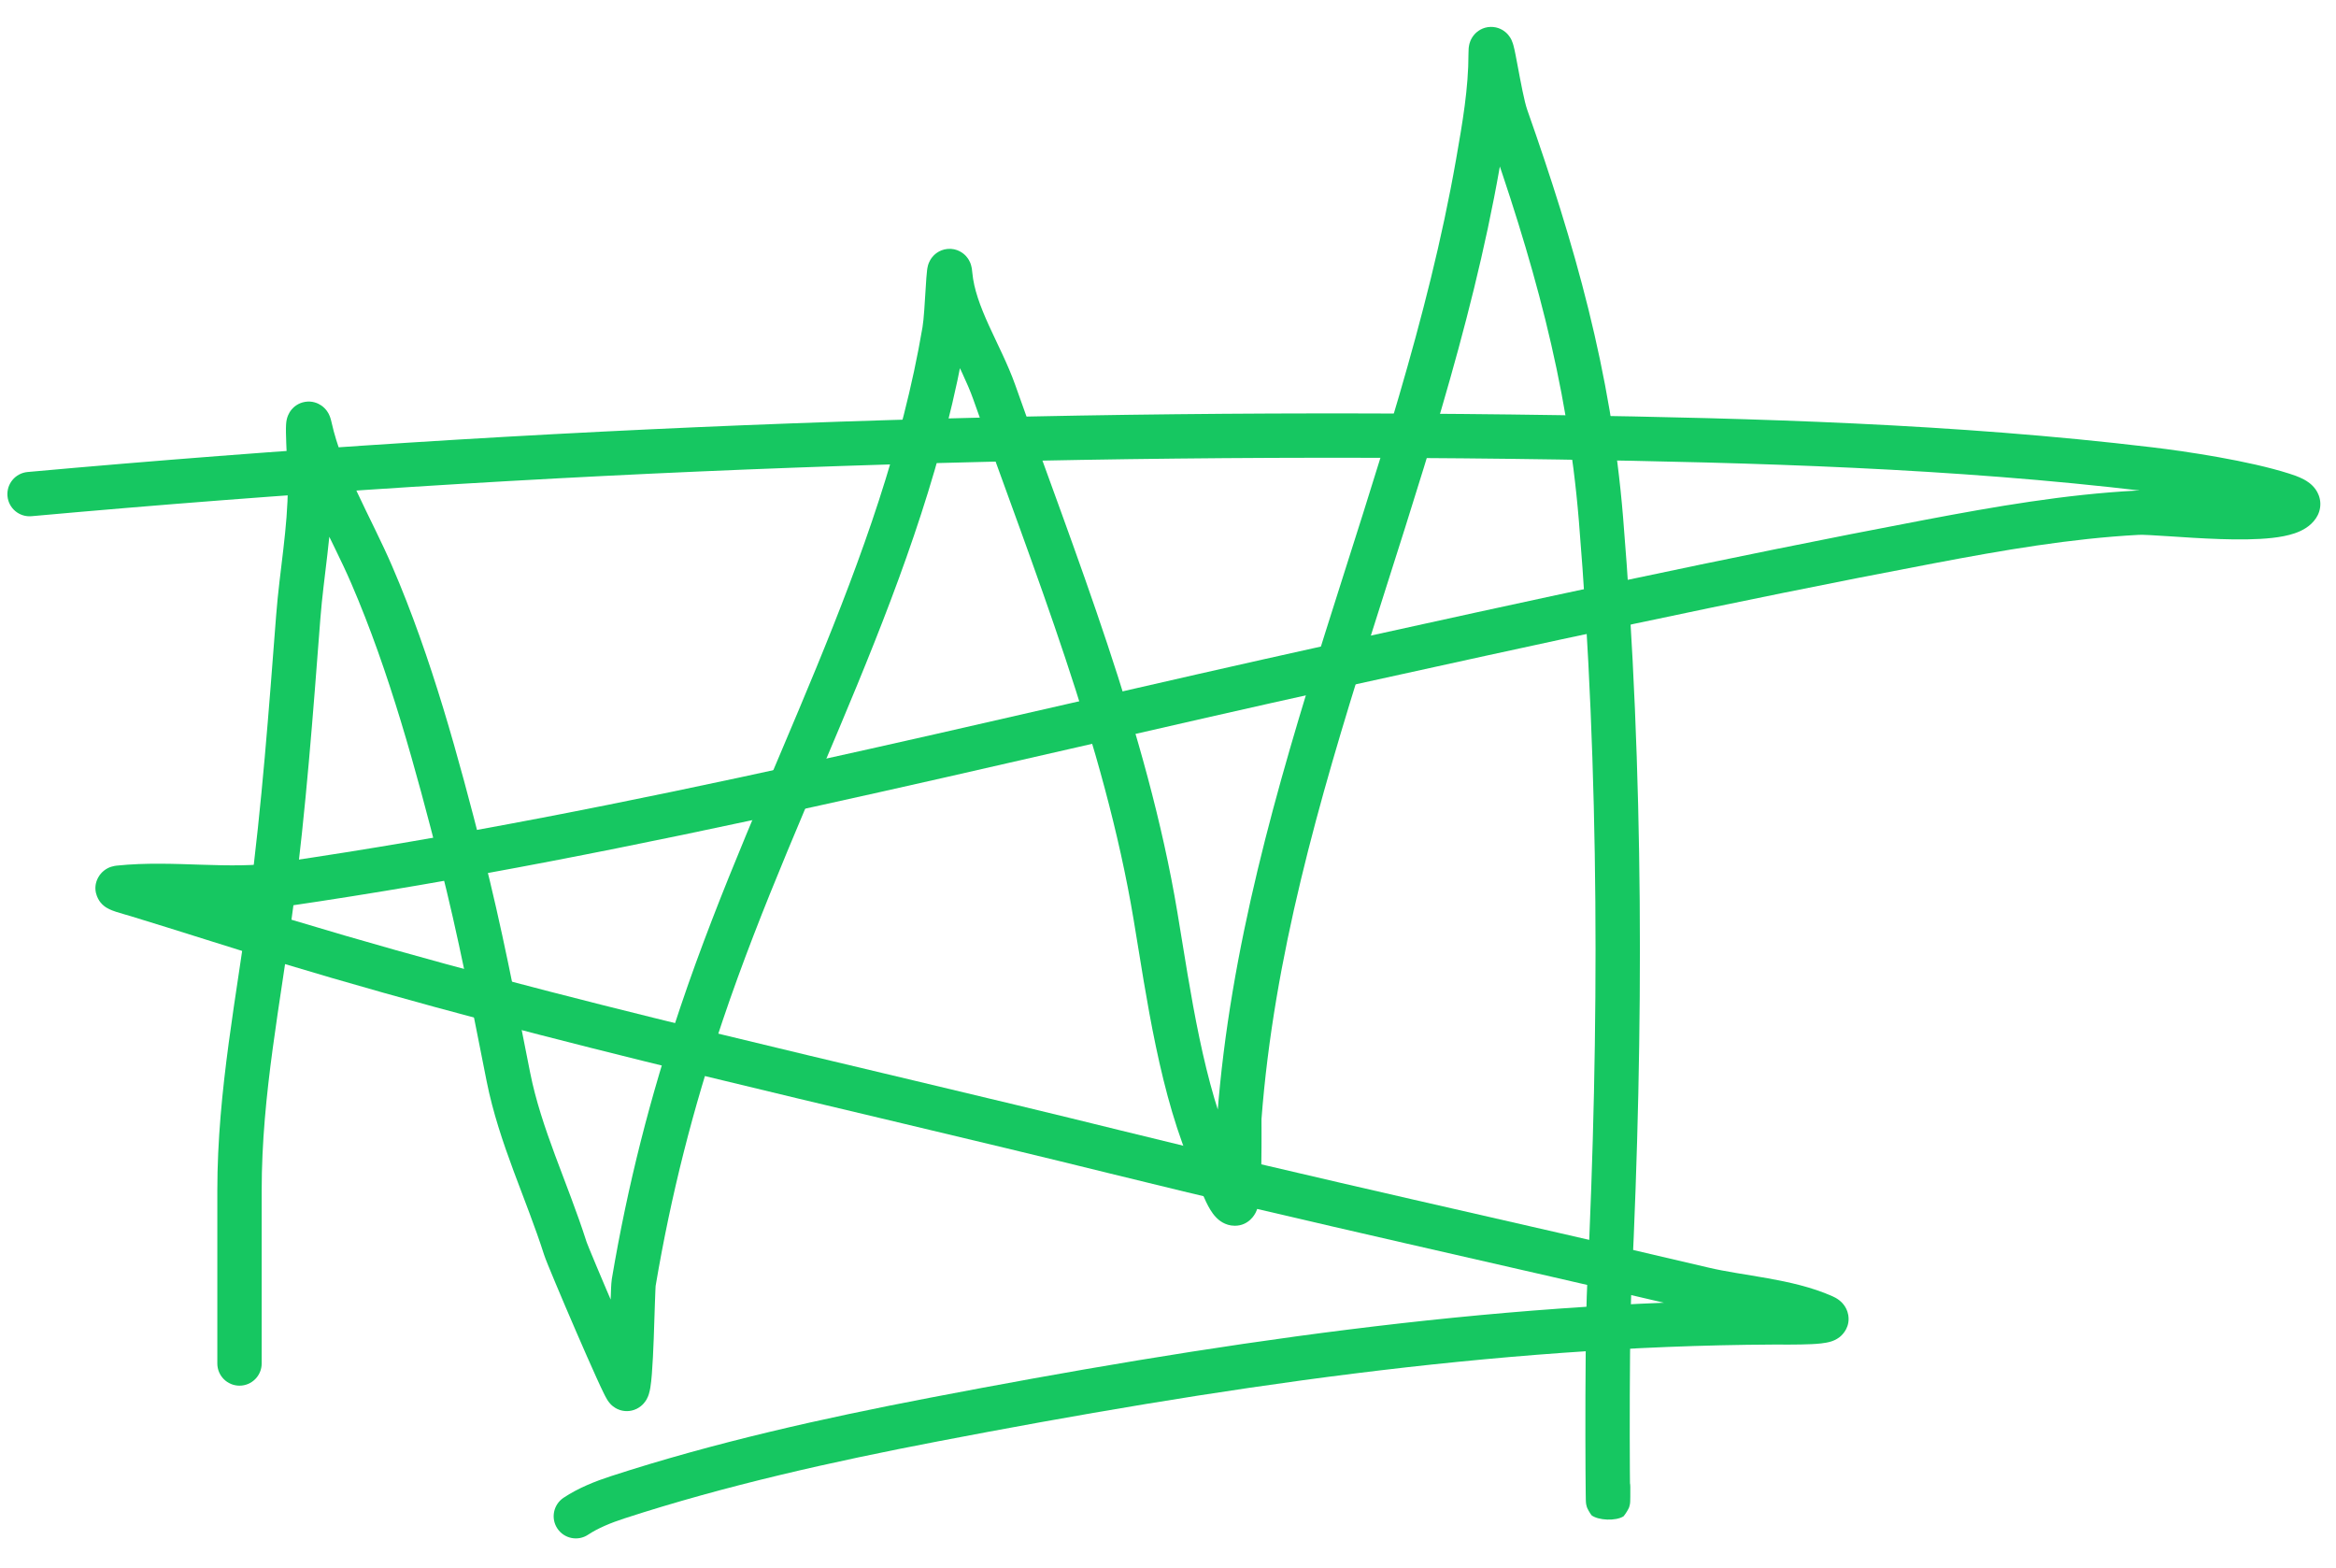
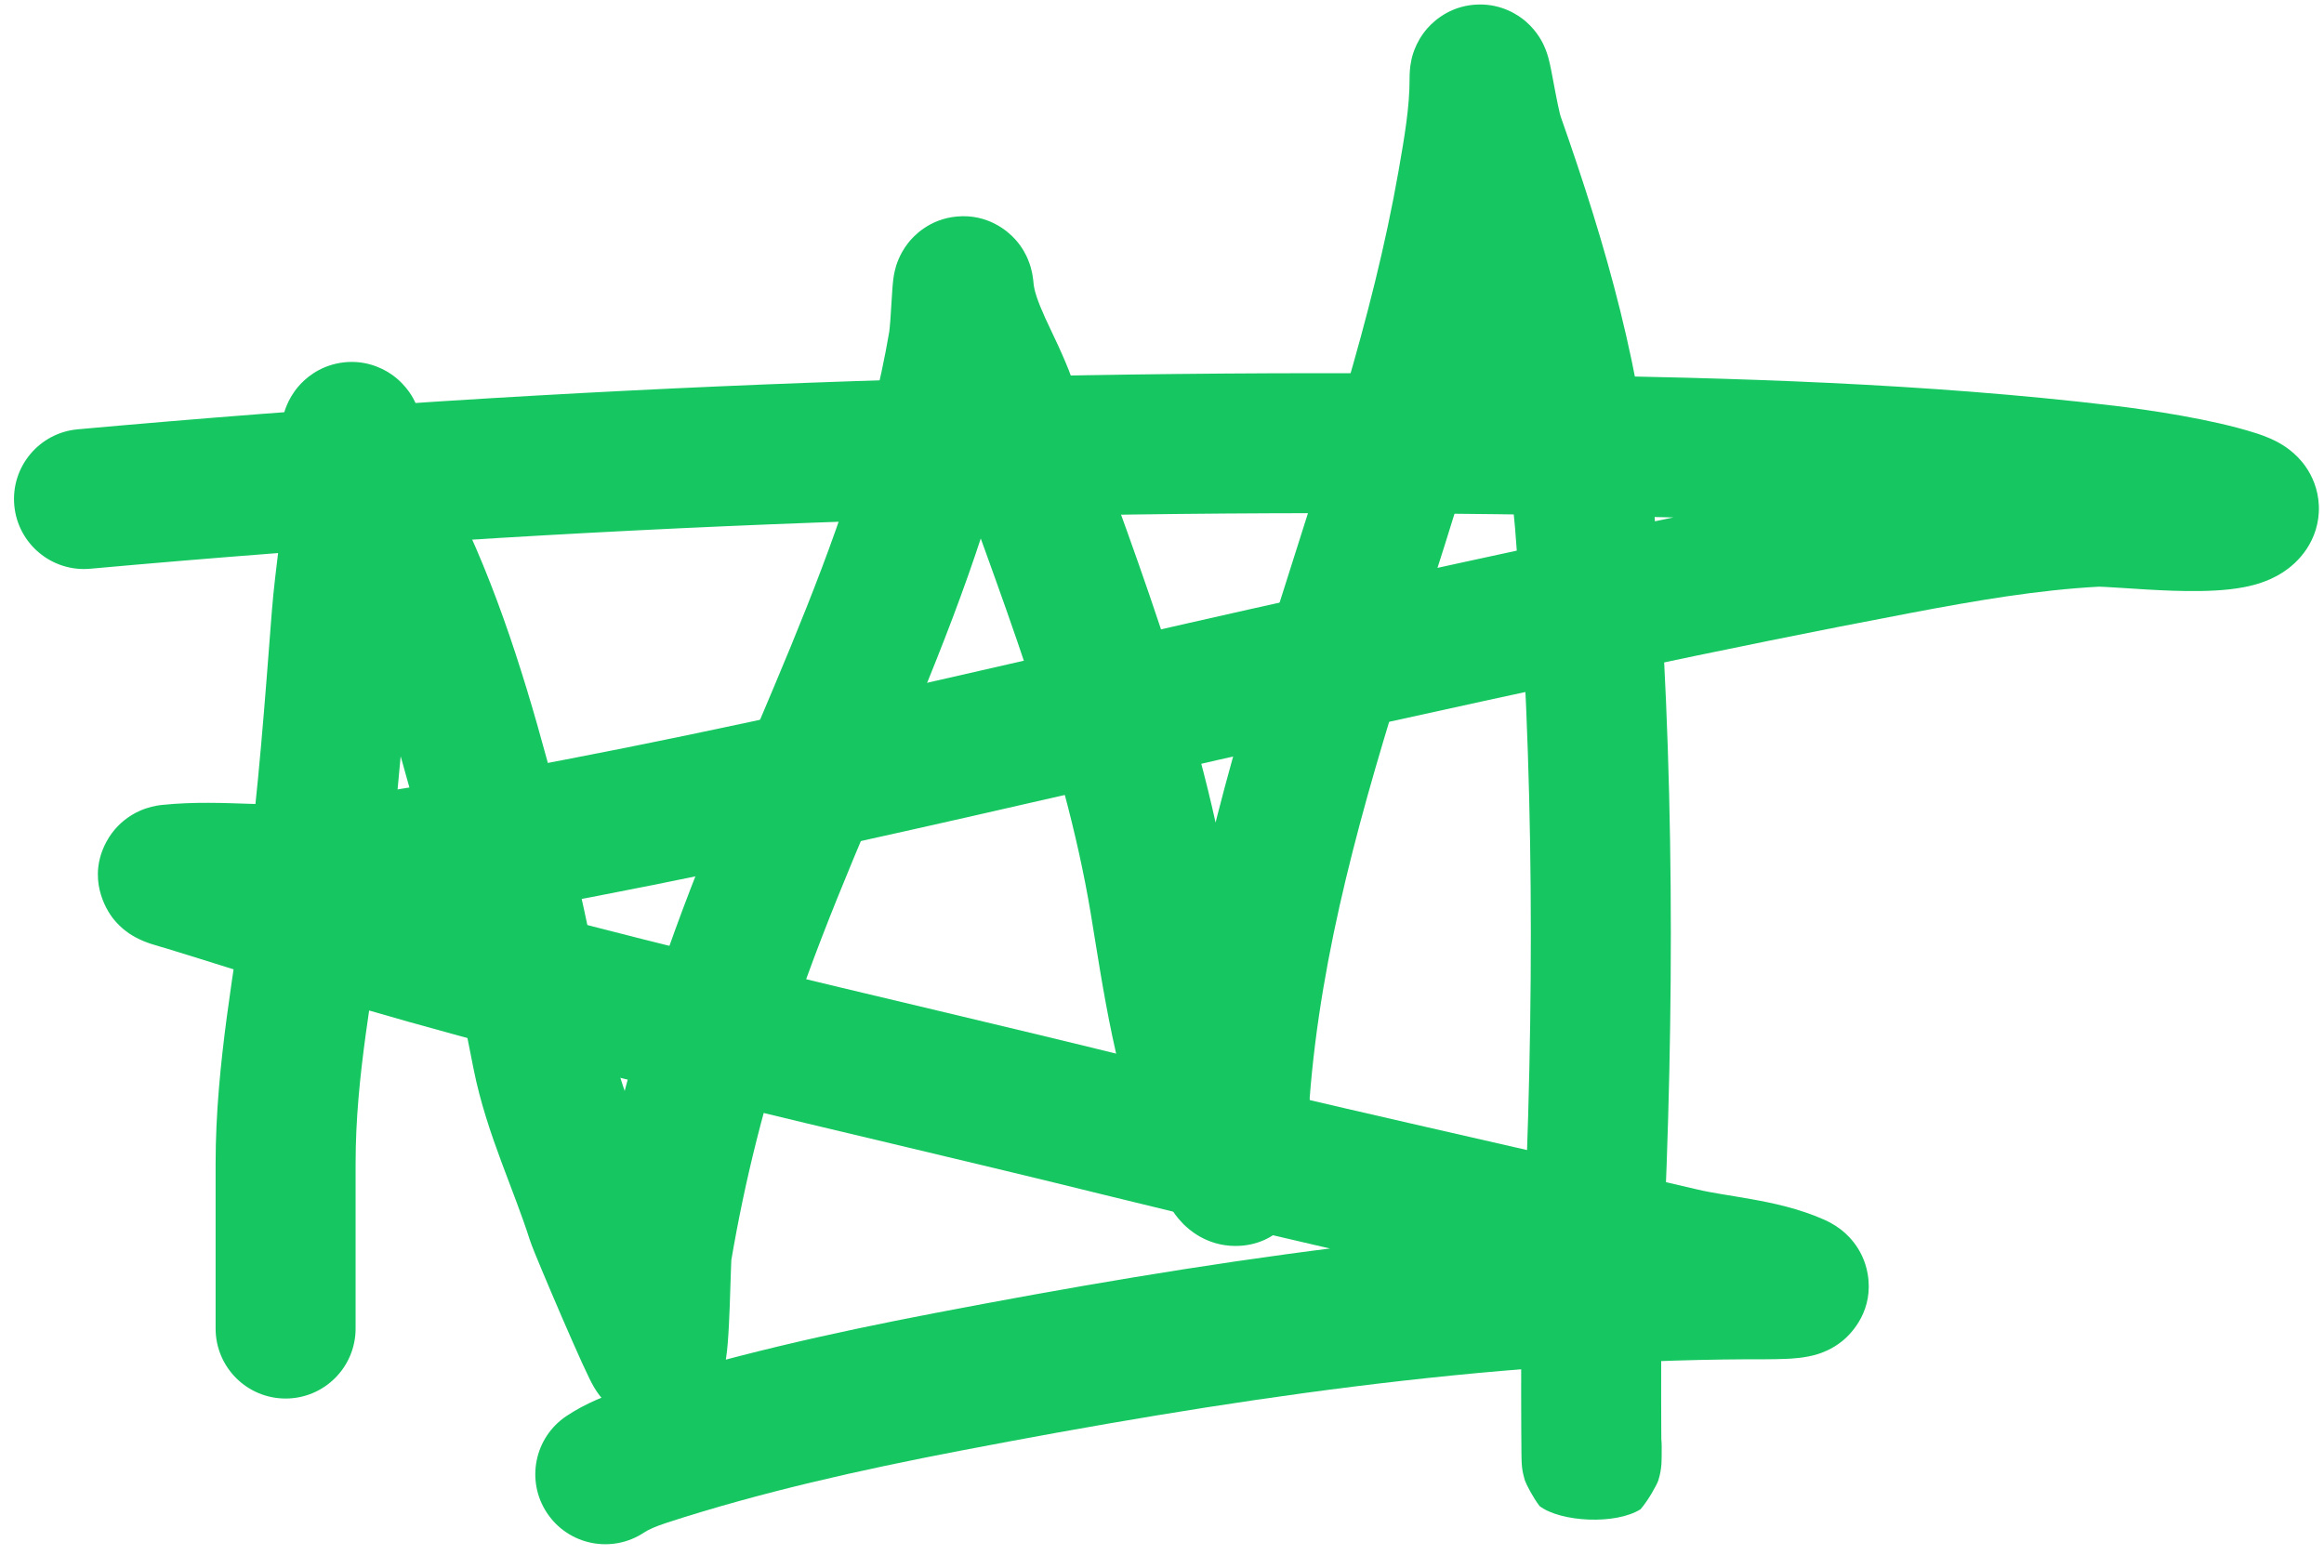
- <svg xmlns="http://www.w3.org/2000/svg" xmlns:xlink="http://www.w3.org/1999/xlink" width="79" height="53" viewBox="0 0 79 53" version="1.1">
-   <g id="Canvas" transform="translate(16235 2292)">
+ <svg xmlns="http://www.w3.org/2000/svg" xmlns:xlink="http://www.w3.org/1999/xlink" width="83" height="56" viewBox="0 0 83 56" version="1.1">
+   <g id="Canvas" transform="translate(16237 2293)">
    <g id="aboutme">
      <g id="Group 2">
        <g id="Vector 5">
-           <use xlink:href="#path0_stroke" transform="translate(-16226.9 -2290.34)" fill="#16C761" />
+           <use xlink:href="#path0_stroke" transform="translate(-16226.8 -2290.34)" fill="#16C761" />
        </g>
        <g id="Vector 6">
-           <use xlink:href="#path1_stroke" transform="translate(-16234 -2277.27)" fill="#16C761" />
+           <use xlink:href="#path1_stroke" transform="translate(-16234 -2277.17)" fill="#16C761" />
        </g>
      </g>
    </g>
  </g>
  <defs>
-     <path id="path0_stroke" d="M -0.75 44.449C -0.75 44.863 -0.414 45.199 -2.84622e-12 45.199C 0.414 45.199 0.75 44.863 0.75 44.449L -0.75 44.449ZM 1.082 28.844L 1.825 28.941L 1.082 28.844ZM 1.986 19.209L 1.239 19.152L 1.986 19.209ZM 2.384 12.797L 1.652 12.96L 2.384 12.797ZM 4.47 17.774L 3.781 18.072L 3.781 18.072L 4.47 17.774ZM 7.505 27.365L 6.778 27.55L 7.505 27.365ZM 9.094 34.759L 9.829 34.613L 9.094 34.759ZM 11.014 40.542L 10.3 40.77L 10.3 40.77L 11.014 40.542ZM 13.1 45.309L 12.764 44.639L 13.1 45.309ZM 13.332 41.712L 14.071 41.836L 13.332 41.712ZM 15.627 32.618L 14.916 32.379L 15.627 32.618ZM 23.838 9.531L 24.577 9.656L 23.838 9.531ZM 24.037 7.632L 23.29 7.7L 24.037 7.632ZM 25.526 11.605L 26.233 11.355L 26.233 11.355L 25.526 11.605ZM 30.978 29.318L 31.718 29.195L 30.978 29.318ZM 32.976 37.695L 33.659 37.386L 33.659 37.385L 32.976 37.695ZM 33.66 39.041L 33.66 38.291L 33.66 39.041ZM 33.814 36.127L 33.067 36.07L 33.814 36.127ZM 41.882 3.858L 41.143 3.728L 41.882 3.858ZM 42.842 2.302L 42.134 2.551L 42.842 2.302ZM 46.042 15.887L 45.295 15.949L 46.042 15.887ZM 46.329 41.756L 45.58 41.72L 46.329 41.756ZM 47.035 48.62C 47.035 48.206 46.699 47.87 46.285 47.87C 45.871 47.87 45.535 48.206 45.535 48.62L 47.035 48.62ZM 0.75 44.449C 0.75 42.499 0.75 40.549 0.75 38.599L -0.75 38.599C -0.75 40.549 -0.75 42.499 -0.75 44.449L 0.75 44.449ZM 0.75 38.599C 0.75 35.33 1.384 32.308 1.825 28.941L 0.338 28.746C -0.084 31.97 -0.75 35.2 -0.75 38.599L 0.75 38.599ZM 1.825 28.941C 2.25 25.696 2.486 22.493 2.734 19.267L 1.239 19.152C 0.99 22.389 0.757 25.549 0.338 28.746L 1.825 28.941ZM 2.734 19.267C 2.79 18.543 2.886 17.836 2.973 17.08C 3.059 16.337 3.134 15.564 3.134 14.773L 1.634 14.773C 1.634 15.475 1.567 16.178 1.483 16.908C 1.4 17.626 1.297 18.39 1.239 19.152L 2.734 19.267ZM 3.134 14.773C 3.134 14.426 3.096 13.732 3.08 13.27C 3.07 13.012 3.068 12.848 3.072 12.79C 3.073 12.77 3.073 12.811 3.057 12.873C 3.055 12.88 3.023 13.021 2.907 13.158C 2.838 13.239 2.694 13.37 2.464 13.409C 2.223 13.45 2.031 13.366 1.921 13.291C 1.748 13.173 1.68 13.017 1.678 13.013C 1.659 12.974 1.649 12.945 1.647 12.939C 1.643 12.926 1.645 12.928 1.652 12.96L 3.116 12.635C 3.105 12.586 3.091 12.528 3.073 12.473C 3.065 12.447 3.049 12.402 3.024 12.351C 3.016 12.335 2.942 12.171 2.765 12.051C 2.652 11.974 2.458 11.889 2.215 11.93C 1.982 11.969 1.836 12.102 1.765 12.185C 1.645 12.327 1.61 12.476 1.605 12.496C 1.582 12.582 1.577 12.663 1.575 12.694C 1.565 12.843 1.572 13.09 1.581 13.324C 1.6 13.846 1.634 14.461 1.634 14.773L 3.134 14.773ZM 1.652 12.96C 1.86 13.896 2.237 14.801 2.632 15.646C 3.042 16.527 3.44 17.281 3.781 18.072L 5.158 17.477C 4.812 16.675 4.356 15.794 3.991 15.012C 3.609 14.194 3.288 13.408 3.116 12.635L 1.652 12.96ZM 3.781 18.072C 5.073 21.067 5.954 24.328 6.778 27.55L 8.231 27.179C 7.408 23.959 6.503 20.593 5.158 17.477L 3.781 18.072ZM 6.778 27.55C 7.4 29.984 7.863 32.413 8.358 34.905L 9.829 34.613C 9.338 32.138 8.865 29.661 8.231 27.179L 6.778 27.55ZM 8.358 34.905C 8.569 35.965 8.911 36.972 9.268 37.936C 9.631 38.916 9.998 39.825 10.3 40.77L 11.729 40.314C 11.413 39.325 11.018 38.342 10.675 37.415C 10.325 36.47 10.016 35.553 9.829 34.613L 8.358 34.905ZM 10.3 40.77C 10.339 40.894 10.497 41.279 10.683 41.723C 10.879 42.192 11.131 42.783 11.382 43.363C 11.632 43.941 11.883 44.512 12.076 44.937C 12.172 45.149 12.257 45.331 12.322 45.462C 12.353 45.525 12.386 45.59 12.418 45.643C 12.43 45.665 12.458 45.711 12.494 45.758C 12.508 45.776 12.554 45.836 12.627 45.894C 12.662 45.922 12.741 45.981 12.858 46.02C 12.984 46.063 13.203 46.096 13.435 45.98L 12.764 44.639C 12.995 44.523 13.213 44.557 13.338 44.599C 13.453 44.638 13.53 44.696 13.563 44.722C 13.632 44.777 13.673 44.831 13.681 44.842C 13.707 44.874 13.719 44.897 13.714 44.888C 13.709 44.88 13.694 44.852 13.666 44.795C 13.612 44.688 13.536 44.524 13.441 44.316C 13.254 43.904 13.007 43.343 12.758 42.767C 12.51 42.193 12.261 41.606 12.067 41.144C 11.97 40.912 11.887 40.713 11.826 40.563C 11.796 40.487 11.771 40.426 11.753 40.38C 11.733 40.327 11.727 40.31 11.729 40.314L 10.3 40.77ZM 13.435 45.98C 13.646 45.875 13.743 45.706 13.77 45.658C 13.809 45.588 13.831 45.524 13.843 45.486C 13.868 45.407 13.883 45.327 13.894 45.265C 13.915 45.136 13.932 44.976 13.945 44.81C 13.972 44.472 13.993 44.035 14.009 43.605C 14.025 43.174 14.038 42.734 14.049 42.395C 14.055 42.224 14.06 42.08 14.065 41.971C 14.071 41.838 14.075 41.813 14.071 41.836L 12.592 41.587C 12.577 41.675 12.571 41.807 12.566 41.902C 12.561 42.022 12.556 42.175 12.55 42.346C 12.539 42.693 12.526 43.122 12.51 43.548C 12.494 43.976 12.474 44.385 12.45 44.689C 12.437 44.844 12.425 44.954 12.414 45.019C 12.408 45.055 12.406 45.054 12.414 45.031C 12.417 45.022 12.43 44.981 12.459 44.928C 12.477 44.896 12.564 44.739 12.764 44.639L 13.435 45.98ZM 14.071 41.836C 14.593 38.74 15.333 35.84 16.338 32.857L 14.916 32.379C 13.888 35.432 13.128 38.409 12.592 41.587L 14.071 41.836ZM 16.338 32.857C 17.641 28.988 19.324 25.313 20.89 21.502C 22.446 17.715 23.868 13.831 24.577 9.656L 23.098 9.405C 22.417 13.411 21.047 17.172 19.502 20.932C 17.967 24.67 16.24 28.448 14.916 32.379L 16.338 32.857ZM 24.577 9.656C 24.639 9.291 24.677 8.601 24.704 8.155C 24.72 7.904 24.731 7.738 24.74 7.671C 24.743 7.649 24.74 7.678 24.727 7.723C 24.723 7.738 24.715 7.765 24.701 7.799C 24.69 7.826 24.659 7.896 24.599 7.973C 24.548 8.037 24.381 8.225 24.081 8.252C 23.753 8.282 23.541 8.099 23.461 8.011C 23.381 7.923 23.343 7.838 23.33 7.809C 23.313 7.77 23.304 7.738 23.299 7.722C 23.29 7.69 23.286 7.667 23.286 7.665C 23.285 7.659 23.287 7.667 23.29 7.7L 24.783 7.565C 24.779 7.519 24.774 7.467 24.766 7.419C 24.762 7.397 24.755 7.358 24.742 7.314C 24.736 7.292 24.725 7.255 24.707 7.213C 24.692 7.179 24.652 7.092 24.571 7.002C 24.489 6.912 24.275 6.728 23.945 6.758C 23.644 6.786 23.475 6.975 23.423 7.041C 23.32 7.171 23.286 7.307 23.284 7.314C 23.265 7.383 23.256 7.449 23.253 7.476C 23.235 7.608 23.221 7.838 23.207 8.063C 23.176 8.567 23.143 9.143 23.098 9.405L 24.577 9.656ZM 23.29 7.7C 23.364 8.515 23.669 9.284 23.975 9.96C 24.301 10.679 24.607 11.255 24.819 11.856L 26.233 11.355C 25.993 10.675 25.616 9.947 25.341 9.341C 25.047 8.692 24.833 8.115 24.783 7.565L 23.29 7.7ZM 24.819 11.856C 26.867 17.642 29.248 23.5 30.238 29.442L 31.718 29.195C 30.699 23.084 28.246 17.044 26.233 11.355L 24.819 11.856ZM 30.238 29.442C 30.672 32.04 31.127 35.427 32.292 38.004L 33.659 37.385C 32.596 35.035 32.169 31.901 31.718 29.195L 30.238 29.442ZM 32.292 38.004C 32.291 38 32.297 38.015 32.317 38.069C 32.336 38.117 32.356 38.171 32.382 38.243C 32.434 38.379 32.5 38.554 32.573 38.727C 32.643 38.893 32.731 39.085 32.829 39.246C 32.876 39.323 32.945 39.426 33.037 39.519C 33.103 39.586 33.32 39.791 33.66 39.791L 33.66 38.291C 33.81 38.291 33.923 38.34 33.986 38.376C 34.049 38.411 34.087 38.447 34.102 38.462C 34.129 38.49 34.131 38.5 34.11 38.465C 34.071 38.401 34.017 38.291 33.954 38.142C 33.894 38.001 33.837 37.85 33.787 37.717C 33.747 37.608 33.693 37.46 33.659 37.386L 32.292 38.004ZM 33.66 39.791C 34.136 39.791 34.336 39.401 34.358 39.36C 34.413 39.255 34.44 39.152 34.454 39.094C 34.484 38.965 34.502 38.814 34.514 38.676C 34.539 38.389 34.551 38.019 34.557 37.662C 34.563 37.301 34.563 36.936 34.563 36.654C 34.563 36.512 34.562 36.393 34.562 36.303C 34.562 36.194 34.563 36.17 34.562 36.184L 33.067 36.07C 33.06 36.153 33.062 36.41 33.063 36.657C 33.063 36.938 33.063 37.291 33.058 37.637C 33.052 37.987 33.04 38.313 33.02 38.544C 33.009 38.666 32.998 38.73 32.993 38.752C 32.989 38.769 32.997 38.725 33.031 38.661C 33.032 38.659 33.209 38.291 33.66 38.291L 33.66 39.791ZM 34.562 36.184C 34.98 30.707 36.493 25.446 38.163 20.142C 39.825 14.861 41.65 9.519 42.62 3.988L 41.143 3.728C 40.194 9.137 38.411 14.358 36.732 19.692C 35.06 25.002 33.499 30.406 33.067 36.07L 34.562 36.184ZM 42.62 3.988C 42.835 2.763 43.062 1.48 43.062 0.15L 41.562 0.15C 41.562 1.328 41.361 2.483 41.143 3.728L 42.62 3.988ZM 43.062 0.15C 43.062 0.111 43.063 0.102 43.062 0.111C 43.062 0.113 43.06 0.14 43.052 0.178C 43.047 0.197 43.038 0.234 43.021 0.279C 43.007 0.316 42.969 0.406 42.887 0.498C 42.798 0.599 42.616 0.744 42.344 0.75C 42.09 0.755 41.917 0.634 41.843 0.57C 41.713 0.459 41.661 0.332 41.66 0.33C 41.637 0.28 41.63 0.248 41.636 0.273C 41.657 0.349 41.694 0.538 41.748 0.826C 41.843 1.332 41.987 2.133 42.134 2.551L 43.549 2.053C 43.451 1.774 43.331 1.13 43.222 0.55C 43.174 0.294 43.125 0.03 43.084 -0.119C 43.076 -0.151 43.055 -0.226 43.02 -0.301C 43.014 -0.316 42.955 -0.452 42.821 -0.567C 42.744 -0.633 42.569 -0.755 42.312 -0.75C 42.038 -0.744 41.854 -0.598 41.763 -0.495C 41.621 -0.335 41.59 -0.157 41.587 -0.146C 41.575 -0.094 41.571 -0.048 41.568 -0.021C 41.563 0.036 41.562 0.096 41.562 0.15L 43.062 0.15ZM 42.134 2.551C 43.719 7.051 44.905 11.203 45.295 15.949L 46.79 15.826C 46.385 10.895 45.152 6.604 43.549 2.053L 42.134 2.551ZM 45.295 15.949C 45.993 24.452 45.989 33.174 45.58 41.72L 47.078 41.792C 47.49 33.2 47.495 24.411 46.79 15.826L 45.295 15.949ZM 45.58 41.72C 45.524 42.885 45.514 45.192 45.516 46.904C 45.517 47.764 45.522 48.482 45.527 48.844C 45.528 48.934 45.529 49.004 45.53 49.05C 45.531 49.069 45.531 49.097 45.533 49.12C 45.533 49.126 45.534 49.142 45.536 49.162C 45.537 49.17 45.54 49.193 45.545 49.223C 45.549 49.24 45.559 49.282 45.567 49.307C 45.583 49.354 45.657 49.496 45.725 49.583C 45.953 49.755 46.54 49.785 46.806 49.617C 46.89 49.52 46.977 49.361 46.996 49.31C 47.019 49.24 47.025 49.182 47.026 49.178C 47.03 49.149 47.031 49.124 47.031 49.12C 47.035 49.065 47.035 48.888 47.035 48.62L 45.535 48.62C 45.535 48.924 45.534 49.034 45.534 49.032C 45.534 49.031 45.535 49.009 45.539 48.981C 45.539 48.978 45.546 48.92 45.568 48.851C 45.587 48.8 45.674 48.641 45.758 48.545C 46.023 48.377 46.611 48.407 46.839 48.578C 46.907 48.666 46.98 48.807 46.997 48.853C 47.004 48.879 47.015 48.921 47.018 48.937C 47.024 48.966 47.026 48.989 47.027 48.996C 47.029 49.014 47.03 49.027 47.03 49.029C 47.03 49.037 47.03 49.036 47.03 49.014C 47.029 48.977 47.028 48.914 47.027 48.825C 47.022 48.471 47.017 47.759 47.016 46.902C 47.014 45.181 47.025 42.913 47.078 41.792L 45.58 41.72Z" />
-     <path id="path1_stroke" d="M -0.068 1.232C -0.48 1.27 -0.784 1.634 -0.747 2.047C -0.71 2.46 -0.345 2.764 0.068 2.726L -0.068 1.232ZM 51.715 0.059L 51.726 -0.691L 51.715 0.059ZM 71.69 1.141L 71.779 0.396L 71.69 1.141ZM 76.193 2.002L 75.964 2.716L 76.193 2.002ZM 76.7 2.377L 76.076 1.961L 76.076 1.961L 76.7 2.377ZM 71.293 2.608L 71.332 3.357L 71.293 2.608ZM 64.274 3.58L 64.413 4.317L 64.274 3.58ZM 44.056 7.818L 43.894 7.085L 44.056 7.818ZM 8.553 15.178L 8.661 15.921L 8.553 15.178ZM 3.024 15.289L 3.102 16.035L 3.024 15.289ZM 3.631 15.532L 3.85 14.814L 3.85 14.814L 3.631 15.532ZM 8.707 17.11L 8.924 16.392L 8.924 16.392L 8.707 17.11ZM 36.728 24.228L 36.548 24.956L 36.728 24.228ZM 56.593 28.863L 56.765 28.133L 56.593 28.863ZM 60.665 29.79L 60.361 30.476L 60.361 30.476L 60.665 29.79ZM 58.955 29.989L 58.951 29.239L 58.955 29.989ZM 30.57 33.278L 30.711 34.014L 30.711 34.014L 30.57 33.278ZM 19.887 35.904L 19.655 35.191L 19.887 35.904ZM 18.058 35.92C 17.714 36.15 17.62 36.616 17.85 36.96C 18.08 37.305 18.546 37.398 18.89 37.168L 18.058 35.92ZM 0.068 2.726C 17.259 1.172 34.437 0.543 51.703 0.809L 51.726 -0.691C 34.408 -0.957 17.177 -0.327 -0.068 1.232L 0.068 2.726ZM 51.703 0.809C 58.365 0.912 65.018 1.099 71.601 1.885L 71.779 0.396C 65.113 -0.4 58.393 -0.588 51.726 -0.691L 51.703 0.809ZM 71.601 1.885C 72.767 2.025 74.745 2.326 75.964 2.716L 76.421 1.287C 75.053 0.85 72.95 0.536 71.779 0.396L 71.601 1.885ZM 75.964 2.716C 76.08 2.753 76.163 2.782 76.205 2.805C 76.236 2.822 76.157 2.789 76.081 2.679C 76.035 2.612 75.977 2.497 75.971 2.343C 75.965 2.182 76.017 2.05 76.076 1.961L 77.324 2.793C 77.413 2.66 77.478 2.485 77.47 2.283C 77.462 2.088 77.388 1.933 77.316 1.828C 77.187 1.641 77.011 1.537 76.926 1.49C 76.735 1.385 76.506 1.314 76.421 1.287L 75.964 2.716ZM 76.076 1.961C 76.153 1.845 76.228 1.847 76.118 1.885C 76.03 1.915 75.886 1.946 75.678 1.97C 75.266 2.016 74.723 2.02 74.137 2.001C 73.556 1.982 72.963 1.942 72.454 1.909C 71.976 1.877 71.509 1.846 71.253 1.86L 71.332 3.357C 71.475 3.35 71.821 3.37 72.356 3.405C 72.859 3.439 73.478 3.48 74.088 3.5C 74.694 3.52 75.323 3.519 75.846 3.46C 76.106 3.431 76.37 3.384 76.604 3.304C 76.816 3.231 77.126 3.091 77.324 2.793L 76.076 1.961ZM 71.253 1.86C 68.837 1.988 66.457 2.403 64.134 2.843L 64.413 4.317C 66.731 3.877 69.025 3.48 71.332 3.357L 71.253 1.86ZM 64.134 2.843C 57.357 4.127 50.617 5.603 43.894 7.085L 44.217 8.55C 50.941 7.068 57.661 5.596 64.413 4.317L 64.134 2.843ZM 43.894 7.085C 32.076 9.69 20.364 12.698 8.445 14.436L 8.661 15.921C 20.652 14.172 32.467 11.14 44.217 8.55L 43.894 7.085ZM 8.445 14.436C 7.602 14.559 6.739 14.542 5.811 14.512C 4.904 14.483 3.923 14.44 2.945 14.543L 3.102 16.035C 3.955 15.945 4.822 15.981 5.763 16.011C 6.683 16.041 7.67 16.065 8.661 15.921L 8.445 14.436ZM 2.945 14.543C 2.909 14.547 2.839 14.556 2.759 14.582C 2.721 14.594 2.465 14.674 2.317 14.95C 2.111 15.338 2.308 15.672 2.395 15.782C 2.479 15.888 2.573 15.947 2.603 15.965C 2.724 16.04 2.877 16.089 2.935 16.108C 3.083 16.156 3.364 16.234 3.412 16.249L 3.85 14.814C 3.689 14.765 3.558 14.733 3.401 14.682C 3.306 14.651 3.333 14.653 3.393 14.69C 3.408 14.699 3.49 14.749 3.568 14.847C 3.649 14.948 3.844 15.276 3.641 15.656C 3.497 15.926 3.249 16 3.227 16.007C 3.161 16.029 3.112 16.034 3.102 16.035L 2.945 14.543ZM 3.412 16.249C 5.062 16.752 6.821 17.323 8.49 17.828L 8.924 16.392C 7.202 15.871 5.59 15.345 3.85 14.814L 3.412 16.249ZM 8.49 17.828C 17.722 20.619 27.244 22.654 36.548 24.956L 36.908 23.5C 27.541 21.182 18.107 19.168 8.924 16.392L 8.49 17.828ZM 36.548 24.956C 43.15 26.59 49.824 28.038 56.421 29.593L 56.765 28.133C 50.126 26.568 43.507 25.133 36.908 23.5L 36.548 24.956ZM 56.421 29.593C 57.087 29.75 57.862 29.857 58.52 29.975C 59.214 30.099 59.837 30.243 60.361 30.476L 60.97 29.105C 60.273 28.795 59.501 28.627 58.785 28.498C 58.033 28.364 57.382 28.279 56.765 28.133L 56.421 29.593ZM 60.361 30.476C 60.37 30.48 60.334 30.466 60.285 30.428C 60.261 30.41 60.075 30.272 60.026 29.993C 59.964 29.627 60.181 29.39 60.285 29.307C 60.379 29.233 60.462 29.208 60.47 29.205C 60.49 29.199 60.416 29.216 60.186 29.227C 59.786 29.246 59.264 29.237 58.951 29.239L 58.958 30.739C 59.218 30.738 59.815 30.746 60.258 30.725C 60.449 30.716 60.728 30.698 60.93 30.633C 60.983 30.616 61.101 30.575 61.217 30.483C 61.344 30.382 61.571 30.125 61.505 29.739C 61.453 29.438 61.249 29.277 61.192 29.233C 61.11 29.171 61.026 29.13 60.97 29.105L 60.361 30.476ZM 58.951 29.239C 49.319 29.287 39.819 30.738 30.428 32.541L 30.711 34.014C 40.072 32.217 49.465 30.786 58.958 30.739L 58.951 29.239ZM 30.428 32.541C 26.838 33.23 23.172 34.046 19.655 35.191L 20.119 36.617C 23.549 35.501 27.145 34.699 30.711 34.014L 30.428 32.541ZM 19.655 35.191C 19.147 35.356 18.562 35.584 18.058 35.92L 18.89 37.168C 19.225 36.945 19.659 36.767 20.119 36.617L 19.655 35.191Z" />
+     <path id="path0_stroke" d="M -2.5 44.795C -2.5 46.176 -1.381 47.295 -9.48739e-12 47.295C 1.381 47.295 2.5 46.176 2.5 44.795L -2.5 44.795ZM 1.09 29.068L 3.569 29.393L 1.09 29.068ZM 2.002 19.359L -0.491 19.167L 2.002 19.359ZM 2.402 12.897L -0.038 13.439L 2.402 12.897ZM 4.504 17.913L 2.209 18.904L 2.209 18.904L 4.504 17.913ZM 7.563 27.578L 5.141 28.197L 5.141 28.197L 7.563 27.578ZM 9.165 35.03L 11.617 34.543L 9.165 35.03ZM 11.1 40.858L 8.718 41.618L 8.718 41.618L 11.1 40.858ZM 13.202 45.663L 12.084 43.426L 13.202 45.663ZM 13.435 42.037L 15.901 42.453L 15.901 42.453L 13.435 42.037ZM 15.749 32.872L 13.38 32.074L 15.749 32.872ZM 24.024 9.605L 26.488 10.024L 24.024 9.605ZM 24.224 7.692L 21.734 7.918L 24.224 7.692ZM 25.725 11.696L 28.082 10.862L 25.725 11.696ZM 31.22 29.547L 33.685 29.136L 31.22 29.547ZM 33.233 37.988L 35.51 36.958L 33.233 37.988ZM 33.922 39.345L 33.922 36.845L 33.922 39.345ZM 34.078 36.409L 31.585 36.219L 34.078 36.409ZM 42.208 3.888L 39.746 3.456L 42.208 3.888ZM 43.176 2.32L 40.818 3.15L 43.176 2.32ZM 46.401 16.011L 43.91 16.216L 46.401 16.011ZM 46.69 42.081L 44.193 41.962L 46.69 42.081ZM 49.146 48.999C 49.146 47.618 48.026 46.499 46.646 46.499C 45.265 46.499 44.146 47.618 44.146 48.999L 49.146 48.999ZM 2.5 44.795C 2.5 42.83 2.5 40.865 2.5 38.9L -2.5 38.9C -2.5 40.865 -2.5 42.83 -2.5 44.795L 2.5 44.795ZM 2.5 38.9C 2.5 35.757 3.103 32.952 3.569 29.393L -1.389 28.744C -1.793 31.826 -2.5 35.323 -2.5 38.9L 2.5 38.9ZM 3.569 29.393C 4.004 26.067 4.245 22.789 4.495 19.551L -0.491 19.167C -0.743 22.443 -0.974 25.577 -1.389 28.744L 3.569 29.393ZM 4.495 19.551C 4.547 18.866 4.636 18.219 4.729 17.413C 4.817 16.649 4.902 15.789 4.902 14.888L -0.098 14.888C -0.098 15.492 -0.155 16.119 -0.238 16.84C -0.317 17.519 -0.428 18.355 -0.491 19.167L 4.495 19.551ZM 4.902 14.888C 4.902 14.498 4.861 13.705 4.847 13.31C 4.836 13.023 4.84 12.955 4.836 13.003C 4.835 13.022 4.832 13.062 4.826 13.115C 4.82 13.158 4.806 13.269 4.769 13.411C 4.759 13.45 4.65 13.93 4.258 14.391C 4.026 14.663 3.544 15.104 2.773 15.234C 1.968 15.369 1.324 15.088 0.955 14.836C 0.374 14.441 0.139 13.912 0.126 13.884C 0.055 13.741 0.016 13.624 0.002 13.582C -0.015 13.528 -0.026 13.488 -0.03 13.471C -0.035 13.451 -0.038 13.44 -0.038 13.439L 4.843 12.355C 4.828 12.286 4.799 12.164 4.755 12.028C 4.734 11.965 4.689 11.833 4.612 11.677C 4.593 11.638 4.353 11.101 3.767 10.703C 3.396 10.449 2.749 10.167 1.942 10.303C 1.169 10.434 0.685 10.875 0.451 11.15C 0.054 11.615 -0.058 12.104 -0.071 12.156C -0.138 12.415 -0.15 12.638 -0.153 12.68C -0.17 12.937 -0.158 13.283 -0.15 13.491C -0.128 14.088 -0.098 14.614 -0.098 14.888L 4.902 14.888ZM -0.038 13.439C 0.214 14.572 0.659 15.622 1.072 16.506C 1.539 17.508 1.871 18.12 2.209 18.904L 6.8 16.922C 6.445 16.1 5.917 15.066 5.602 14.392C 5.233 13.6 4.974 12.945 4.843 12.355L -0.038 13.439ZM 2.209 18.904C 3.451 21.782 4.31 24.947 5.141 28.197L 9.985 26.959C 9.156 23.717 8.215 20.202 6.8 16.922L 2.209 18.904ZM 5.141 28.197C 5.753 30.592 6.209 32.984 6.712 35.517L 11.617 34.543C 11.125 32.07 10.639 29.517 9.985 26.959L 5.141 28.197ZM 6.712 35.517C 6.952 36.725 7.337 37.844 7.705 38.837C 8.094 39.887 8.43 40.716 8.718 41.618L 13.481 40.098C 13.148 39.051 12.717 37.974 12.393 37.101C 12.049 36.171 11.777 35.351 11.617 34.543L 6.712 35.517ZM 8.718 41.618C 8.788 41.837 8.99 42.322 9.158 42.722C 9.358 43.201 9.615 43.803 9.869 44.393C 10.123 44.98 10.381 45.566 10.582 46.01C 10.681 46.227 10.777 46.432 10.856 46.592C 10.891 46.663 10.945 46.77 11.007 46.876C 11.029 46.914 11.102 47.04 11.211 47.181C 11.251 47.233 11.398 47.423 11.636 47.613C 11.751 47.705 12.013 47.9 12.4 48.031C 12.818 48.172 13.548 48.285 14.32 47.899L 12.084 43.426C 12.855 43.041 13.583 43.153 13.999 43.294C 14.385 43.424 14.645 43.618 14.758 43.709C 14.992 43.895 15.134 44.08 15.169 44.125C 15.266 44.251 15.324 44.354 15.328 44.361C 15.353 44.404 15.359 44.418 15.335 44.369C 15.294 44.288 15.227 44.145 15.134 43.94C 14.951 43.538 14.708 42.985 14.459 42.409C 14.211 41.834 13.962 41.25 13.77 40.791C 13.673 40.56 13.593 40.367 13.535 40.224C 13.457 40.032 13.459 40.028 13.481 40.098L 8.718 41.618ZM 14.32 47.899C 15.01 47.554 15.322 47.004 15.401 46.862C 15.519 46.649 15.583 46.463 15.613 46.369C 15.676 46.172 15.707 45.996 15.723 45.904C 15.757 45.7 15.778 45.48 15.792 45.299C 15.823 44.919 15.844 44.447 15.861 44.011C 15.878 43.571 15.891 43.116 15.902 42.783C 15.908 42.611 15.912 42.475 15.917 42.378C 15.925 42.2 15.926 42.3 15.901 42.453L 10.97 41.621C 10.945 41.773 10.936 41.914 10.933 41.947C 10.929 42.013 10.925 42.083 10.922 42.149C 10.916 42.281 10.91 42.446 10.905 42.619C 10.893 42.978 10.881 43.398 10.865 43.822C 10.848 44.249 10.83 44.631 10.808 44.898C 10.797 45.04 10.789 45.092 10.79 45.084C 10.791 45.078 10.795 45.056 10.802 45.024C 10.808 44.995 10.823 44.934 10.848 44.854C 10.869 44.788 10.924 44.625 11.033 44.429C 11.089 44.328 11.184 44.174 11.329 44.008C 11.472 43.846 11.716 43.61 12.084 43.426L 14.32 47.899ZM 15.901 42.453C 16.411 39.427 17.134 36.593 18.118 33.67L 13.38 32.074C 12.315 35.234 11.526 38.324 10.97 41.621L 15.901 42.453ZM 18.118 33.67C 19.407 29.842 21.053 26.258 22.666 22.333C 24.247 18.484 25.74 14.426 26.488 10.024L 21.559 9.186C 20.906 13.029 19.585 16.674 18.041 20.433C 16.528 24.115 14.738 28.042 13.38 32.074L 18.118 33.67ZM 26.488 10.024C 26.571 9.537 26.614 8.707 26.637 8.325C 26.655 8.042 26.663 7.95 26.662 7.957C 26.66 7.968 26.657 7.996 26.65 8.035C 26.645 8.065 26.629 8.15 26.598 8.26C 26.582 8.315 26.553 8.412 26.504 8.529C 26.465 8.623 26.361 8.861 26.157 9.119C 25.986 9.333 25.428 9.962 24.427 10.053C 23.331 10.153 22.621 9.542 22.353 9.246C 22.085 8.952 21.956 8.665 21.911 8.562C 21.853 8.428 21.82 8.318 21.802 8.257C 21.768 8.136 21.752 8.042 21.747 8.011C 21.735 7.941 21.732 7.899 21.734 7.918L 26.713 7.466C 26.708 7.405 26.698 7.303 26.679 7.191C 26.671 7.14 26.651 7.029 26.614 6.896C 26.595 6.83 26.559 6.714 26.5 6.576C 26.453 6.469 26.323 6.18 26.053 5.884C 25.783 5.586 25.071 4.974 23.974 5.074C 22.971 5.165 22.411 5.795 22.239 6.012C 21.898 6.442 21.791 6.884 21.788 6.894C 21.73 7.097 21.709 7.274 21.704 7.308C 21.677 7.515 21.659 7.823 21.647 8.019C 21.631 8.271 21.617 8.526 21.599 8.764C 21.59 8.881 21.582 8.981 21.573 9.062C 21.564 9.15 21.559 9.187 21.559 9.186L 26.488 10.024ZM 21.734 7.918C 21.837 9.047 22.25 10.045 22.573 10.758C 22.96 11.612 23.187 12.016 23.368 12.53L 28.082 10.862C 27.807 10.085 27.345 9.174 27.127 8.694C 26.845 8.071 26.736 7.713 26.713 7.466L 21.734 7.918ZM 23.368 12.53C 25.472 18.474 27.788 24.166 28.753 29.958L 33.685 29.136C 32.626 22.781 30.071 16.482 28.082 10.862L 23.368 12.53ZM 28.753 29.958C 29.169 32.452 29.661 36.159 30.955 39.019L 35.51 36.958C 34.557 34.851 34.161 31.987 33.685 29.136L 28.753 29.958ZM 30.955 39.019C 30.929 38.962 30.919 38.931 31.001 39.152C 31.054 39.294 31.132 39.498 31.22 39.707C 31.3 39.895 31.428 40.185 31.595 40.459C 31.673 40.587 31.825 40.822 32.056 41.055C 32.204 41.204 32.853 41.845 33.922 41.845L 33.922 36.845C 34.456 36.845 34.866 37.018 35.112 37.158C 35.356 37.296 35.519 37.446 35.605 37.533C 35.772 37.701 35.856 37.843 35.865 37.858C 35.894 37.906 35.88 37.889 35.825 37.761C 35.78 37.653 35.733 37.529 35.684 37.4C 35.664 37.347 35.635 37.267 35.615 37.215C 35.602 37.18 35.559 37.066 35.51 36.958L 30.955 39.019ZM 33.922 41.845C 35.48 41.845 36.12 40.571 36.169 40.479C 36.329 40.176 36.396 39.901 36.421 39.796C 36.48 39.542 36.506 39.29 36.52 39.13C 36.552 38.776 36.564 38.352 36.571 37.985C 36.577 37.604 36.577 37.223 36.576 36.936C 36.576 36.538 36.577 36.513 36.571 36.599L 31.585 36.219C 31.577 36.324 31.576 36.427 31.576 36.442C 31.576 36.486 31.576 36.536 31.576 36.584C 31.576 36.681 31.576 36.812 31.576 36.947C 31.577 37.227 31.577 37.569 31.571 37.901C 31.566 38.246 31.555 38.523 31.54 38.692C 31.531 38.794 31.528 38.759 31.552 38.657C 31.559 38.627 31.607 38.411 31.745 38.149C 31.814 38.017 31.973 37.744 32.269 37.478C 32.592 37.188 33.156 36.845 33.922 36.845L 33.922 41.845ZM 36.571 36.599C 36.975 31.296 38.443 26.161 40.124 20.823C 41.779 15.563 43.667 10.038 44.67 4.32L 39.746 3.456C 38.815 8.763 37.066 13.884 35.355 19.321C 33.668 24.68 32.038 30.293 31.585 36.219L 36.571 36.599ZM 44.67 4.32C 44.883 3.11 45.142 1.669 45.142 0.151L 40.142 0.151C 40.142 1.162 39.97 2.177 39.746 3.456L 44.67 4.32ZM 45.142 0.151C 45.142 0.129 45.143 0.18 45.136 0.264C 45.132 0.302 45.122 0.413 45.09 0.557C 45.089 0.561 44.99 1.133 44.529 1.657C 44.23 1.995 43.62 2.481 42.71 2.499C 41.86 2.517 41.282 2.112 41.032 1.898C 40.595 1.522 40.412 1.088 40.402 1.067C 40.347 0.948 40.315 0.853 40.304 0.819C 40.29 0.775 40.281 0.743 40.277 0.73C 40.275 0.723 40.297 0.825 40.359 1.153C 40.438 1.579 40.612 2.567 40.818 3.15L 45.534 1.49C 45.54 1.508 45.531 1.483 45.507 1.389C 45.486 1.305 45.462 1.197 45.435 1.068C 45.38 0.806 45.327 0.517 45.273 0.233C 45.232 0.013 45.167 -0.341 45.104 -0.576C 45.093 -0.616 45.041 -0.816 44.938 -1.038C 44.922 -1.072 44.734 -1.514 44.291 -1.895C 44.039 -2.111 43.458 -2.517 42.606 -2.499C 41.693 -2.48 41.082 -1.994 40.781 -1.653C 40.315 -1.125 40.212 -0.543 40.208 -0.525C 40.173 -0.366 40.16 -0.236 40.155 -0.174C 40.143 -0.041 40.142 0.08 40.142 0.151L 45.142 0.151ZM 40.818 3.15C 42.393 7.625 43.534 11.648 43.91 16.216L 48.893 15.807C 48.467 10.621 47.17 6.137 45.534 1.49L 40.818 3.15ZM 43.91 16.216C 44.605 24.691 44.603 33.403 44.193 41.962L 49.187 42.201C 49.605 33.489 49.611 24.552 48.893 15.807L 43.91 16.216ZM 44.193 41.962C 44.135 43.187 44.124 45.557 44.127 47.273C 44.128 48.142 44.133 48.873 44.137 49.246C 44.139 49.337 44.14 49.417 44.141 49.475C 44.142 49.49 44.143 49.549 44.147 49.61C 44.147 49.624 44.151 49.674 44.157 49.737C 44.16 49.762 44.169 49.841 44.188 49.94C 44.2 49.994 44.234 50.134 44.26 50.22C 44.314 50.374 44.56 50.846 44.787 51.139C 45.547 51.71 47.504 51.81 48.391 51.25C 48.668 50.928 48.961 50.399 49.023 50.228C 49.097 49.996 49.12 49.802 49.121 49.791C 49.134 49.694 49.138 49.615 49.139 49.605C 49.146 49.483 49.146 49.228 49.146 48.999L 44.146 48.999C 44.146 49.347 44.143 49.38 44.148 49.312C 44.148 49.305 44.152 49.229 44.165 49.133C 44.166 49.123 44.188 48.929 44.263 48.698C 44.324 48.527 44.617 47.998 44.894 47.676C 45.781 47.116 47.738 47.216 48.498 47.787C 48.725 48.08 48.971 48.552 49.025 48.706C 49.051 48.791 49.085 48.931 49.096 48.986C 49.116 49.084 49.124 49.162 49.127 49.186C 49.134 49.247 49.137 49.294 49.137 49.304C 49.14 49.35 49.14 49.38 49.14 49.354C 49.139 49.328 49.138 49.273 49.137 49.184C 49.133 48.836 49.128 48.125 49.127 47.265C 49.124 45.52 49.136 43.279 49.187 42.201L 44.193 41.962Z" />
+     <path id="path1_stroke" d="M -0.225 -0.495C -1.6 -0.371 -2.614 0.845 -2.49 2.22C -2.365 3.595 -1.15 4.609 0.225 4.485L -0.225 -0.495ZM 52.118 0.06L 52.156 -2.44L 52.118 0.06ZM 72.249 1.15L 72.545 -1.333L 72.249 1.15ZM 76.787 2.017L 76.025 4.398L 76.787 2.017ZM 77.298 2.395L 75.218 1.009L 75.218 1.009L 77.298 2.395ZM 71.848 2.629L 71.981 5.125L 71.848 2.629ZM 64.775 3.608L 65.24 6.064L 64.775 3.608ZM 44.399 7.878L 43.861 5.437L 44.399 7.878ZM 8.62 15.297L 8.98 17.771L 8.62 15.297ZM 3.047 15.408L 3.309 17.894L 3.047 15.408ZM 3.659 15.653L 4.389 13.261L 4.389 13.261L 3.659 15.653ZM 8.775 17.243L 9.499 14.85L 8.775 17.243ZM 37.014 24.417L 36.414 26.844L 37.014 24.417ZM 57.034 29.088L 57.608 26.655L 57.034 29.088ZM 61.138 30.022L 60.122 32.307L 61.138 30.022ZM 59.414 30.223L 59.401 27.723L 59.414 30.223ZM 30.808 33.537L 31.279 35.992L 30.808 33.537ZM 20.042 36.184L 19.268 33.807L 20.042 36.184ZM 17.232 34.749C 16.083 35.515 15.772 37.067 16.538 38.216C 17.304 39.365 18.856 39.675 20.005 38.909L 17.232 34.749ZM 0.225 4.485C 17.489 2.924 34.739 2.293 52.079 2.559L 52.156 -2.44C 34.642 -2.71 17.216 -2.072 -0.225 -0.495L 0.225 4.485ZM 52.079 2.559C 58.787 2.663 65.414 2.851 71.952 3.632L 72.545 -1.333C 65.73 -2.147 58.881 -2.337 52.156 -2.44L 52.079 2.559ZM 71.952 3.632C 73.121 3.772 74.969 4.06 76.025 4.398L 77.548 -0.364C 75.996 -0.86 73.732 -1.191 72.545 -1.333L 71.952 3.632ZM 76.025 4.398C 76.177 4.447 76.093 4.429 75.959 4.356C 75.929 4.339 75.552 4.146 75.238 3.69C 75.054 3.423 74.842 2.993 74.82 2.43C 74.797 1.846 74.987 1.355 75.218 1.009L 79.378 3.782C 79.639 3.391 79.841 2.858 79.816 2.232C 79.792 1.627 79.565 1.158 79.354 0.852C 78.987 0.318 78.512 0.054 78.365 -0.027C 77.997 -0.229 77.597 -0.348 77.548 -0.364L 76.025 4.398ZM 75.218 1.009C 75.617 0.411 76.138 0.252 76.145 0.25C 76.226 0.222 76.222 0.235 76.073 0.252C 75.785 0.284 75.34 0.292 74.771 0.273C 74.22 0.255 73.653 0.217 73.133 0.183C 72.717 0.156 72.106 0.112 71.716 0.132L 71.981 5.125C 71.939 5.128 71.976 5.124 72.17 5.134C 72.337 5.142 72.546 5.155 72.805 5.172C 73.305 5.205 73.959 5.25 74.609 5.271C 75.241 5.291 75.977 5.294 76.632 5.22C 76.955 5.184 77.361 5.119 77.767 4.98C 78.099 4.866 78.857 4.564 79.378 3.782L 75.218 1.009ZM 71.716 0.132C 69.154 0.268 66.656 0.707 64.309 1.151L 65.24 6.064C 67.57 5.622 69.782 5.242 71.981 5.125L 71.716 0.132ZM 64.309 1.151C 57.45 2.451 50.634 3.944 43.861 5.437L 44.937 10.32C 51.716 8.826 58.464 7.348 65.24 6.064L 64.309 1.151ZM 43.861 5.437C 31.872 8.08 20.188 11.083 8.259 12.823L 8.98 17.771C 21.148 15.996 33.173 12.913 44.937 10.32L 43.861 5.437ZM 8.259 12.823C 7.582 12.922 6.857 12.913 5.913 12.882C 5.037 12.854 3.916 12.803 2.786 12.922L 3.309 17.894C 4.024 17.819 4.764 17.847 5.751 17.879C 6.67 17.909 7.809 17.942 8.98 17.771L 8.259 12.823ZM 2.786 12.922C 2.696 12.931 2.486 12.957 2.236 13.039C 2.128 13.074 1.284 13.331 0.796 14.246C 0.113 15.529 0.767 16.637 1.049 16.991C 1.324 17.336 1.623 17.522 1.705 17.572C 2.037 17.778 2.4 17.886 2.416 17.891C 2.555 17.936 3.011 18.069 2.93 18.044L 4.389 13.261C 4.097 13.172 4.139 13.194 3.969 13.139C 3.831 13.094 4.067 13.154 4.338 13.322C 4.404 13.363 4.692 13.54 4.96 13.876C 5.236 14.222 5.889 15.323 5.209 16.599C 4.724 17.507 3.889 17.759 3.796 17.789C 3.561 17.866 3.371 17.888 3.309 17.894L 2.786 12.922ZM 2.93 18.044C 4.487 18.519 6.431 19.146 8.052 19.636L 9.499 14.85C 7.701 14.307 6.248 13.829 4.389 13.261L 2.93 18.044ZM 8.052 19.636C 17.411 22.466 27.111 24.542 36.414 26.844L 37.615 21.99C 28.102 19.636 18.697 17.631 9.499 14.85L 8.052 19.636ZM 36.414 26.844C 43.072 28.491 49.86 29.965 56.46 31.521L 57.608 26.655C 50.868 25.066 44.26 23.634 37.615 21.99L 36.414 26.844ZM 56.46 31.521C 57.19 31.694 58.114 31.826 58.669 31.925C 59.343 32.046 59.797 32.162 60.122 32.307L 62.153 27.738C 61.249 27.336 60.298 27.137 59.55 27.004C 58.684 26.849 58.171 26.788 57.608 26.655L 56.46 31.521ZM 60.122 32.307C 60.076 32.286 59.903 32.209 59.7 32.054C 59.582 31.965 58.94 31.478 58.775 30.522C 58.562 29.28 59.298 28.465 59.672 28.168C 60.011 27.9 60.329 27.798 60.405 27.773C 60.684 27.683 60.847 27.699 60.572 27.712C 60.218 27.729 59.78 27.721 59.401 27.723L 59.426 32.723C 59.626 32.722 60.315 32.73 60.81 32.707C 60.96 32.7 61.478 32.681 61.94 32.532C 62.062 32.492 62.416 32.373 62.777 32.087C 63.174 31.773 63.92 30.938 63.703 29.675C 63.535 28.697 62.875 28.187 62.724 28.072C 62.487 27.893 62.265 27.788 62.153 27.738L 60.122 32.307ZM 59.401 27.723C 49.533 27.771 39.835 29.258 30.337 31.082L 31.279 35.992C 40.679 34.187 50.021 32.769 59.426 32.723L 59.401 27.723ZM 30.337 31.082C 26.69 31.782 22.914 32.62 19.268 33.807L 20.816 38.561C 24.172 37.469 27.714 36.677 31.279 35.992L 30.337 31.082ZM 19.268 33.807C 18.702 33.991 17.936 34.279 17.232 34.749L 20.005 38.909C 20.146 38.815 20.407 38.694 20.816 38.561L 19.268 33.807Z" />
  </defs>
</svg>
